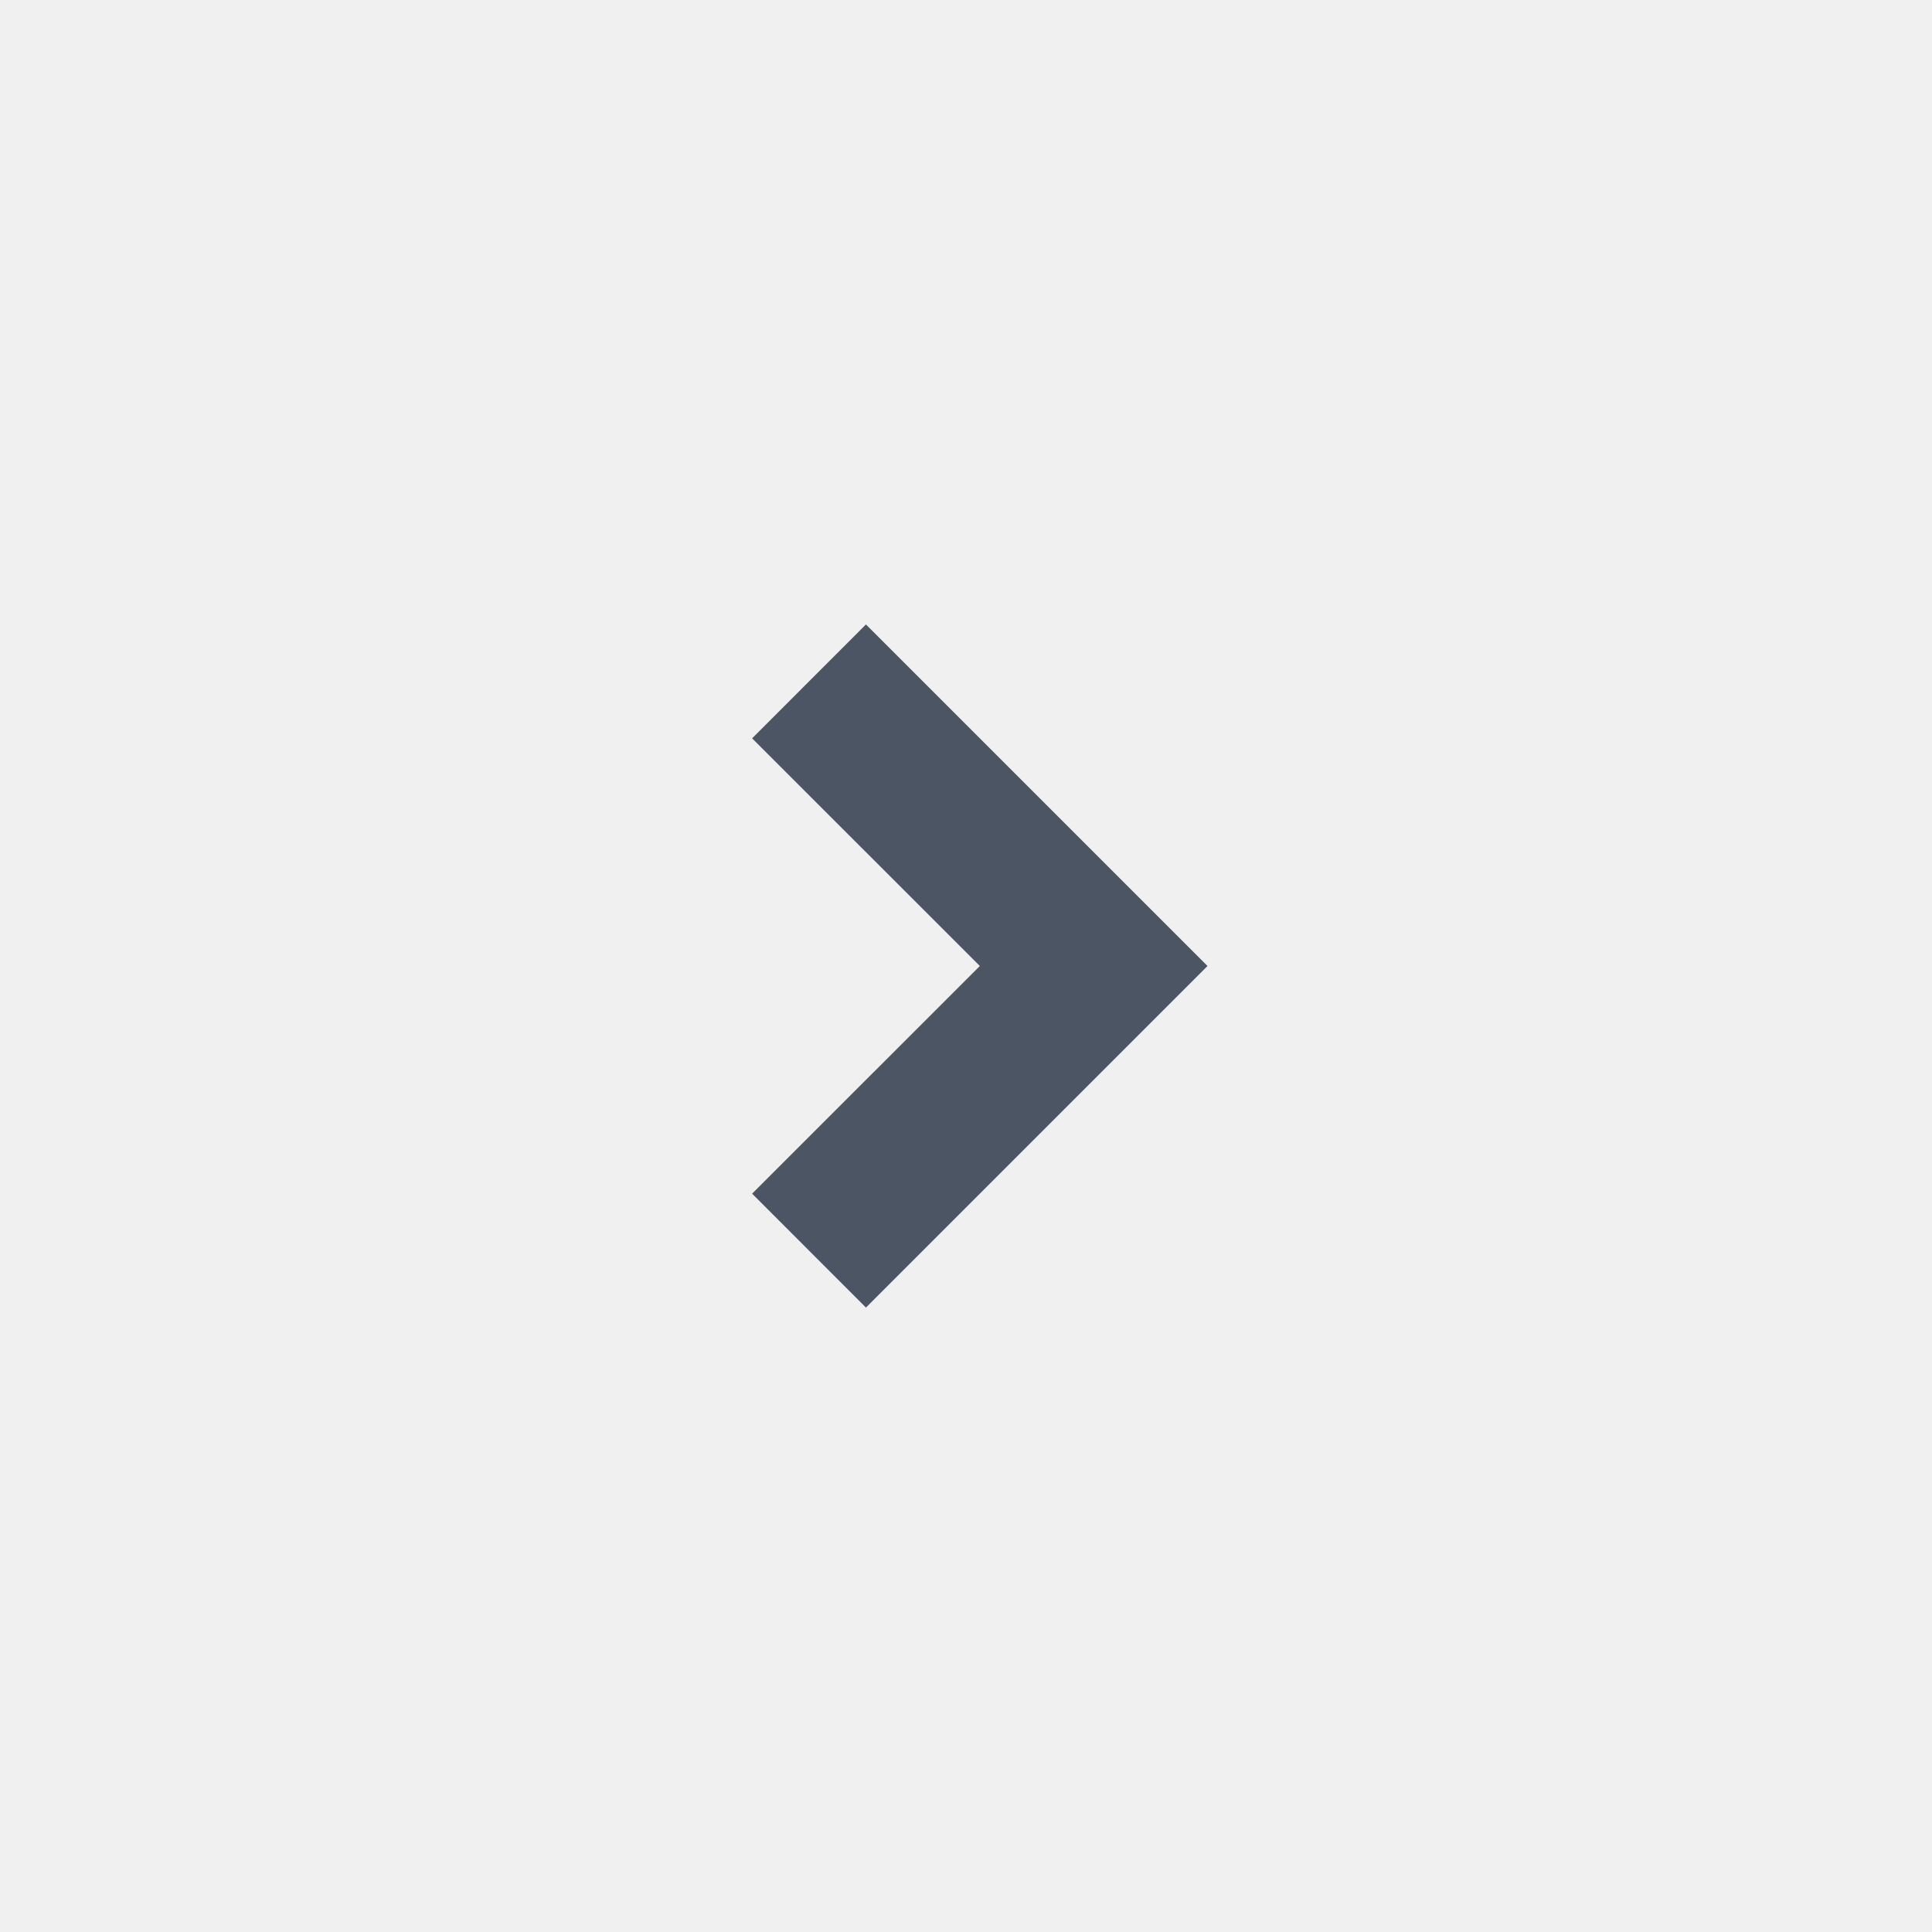
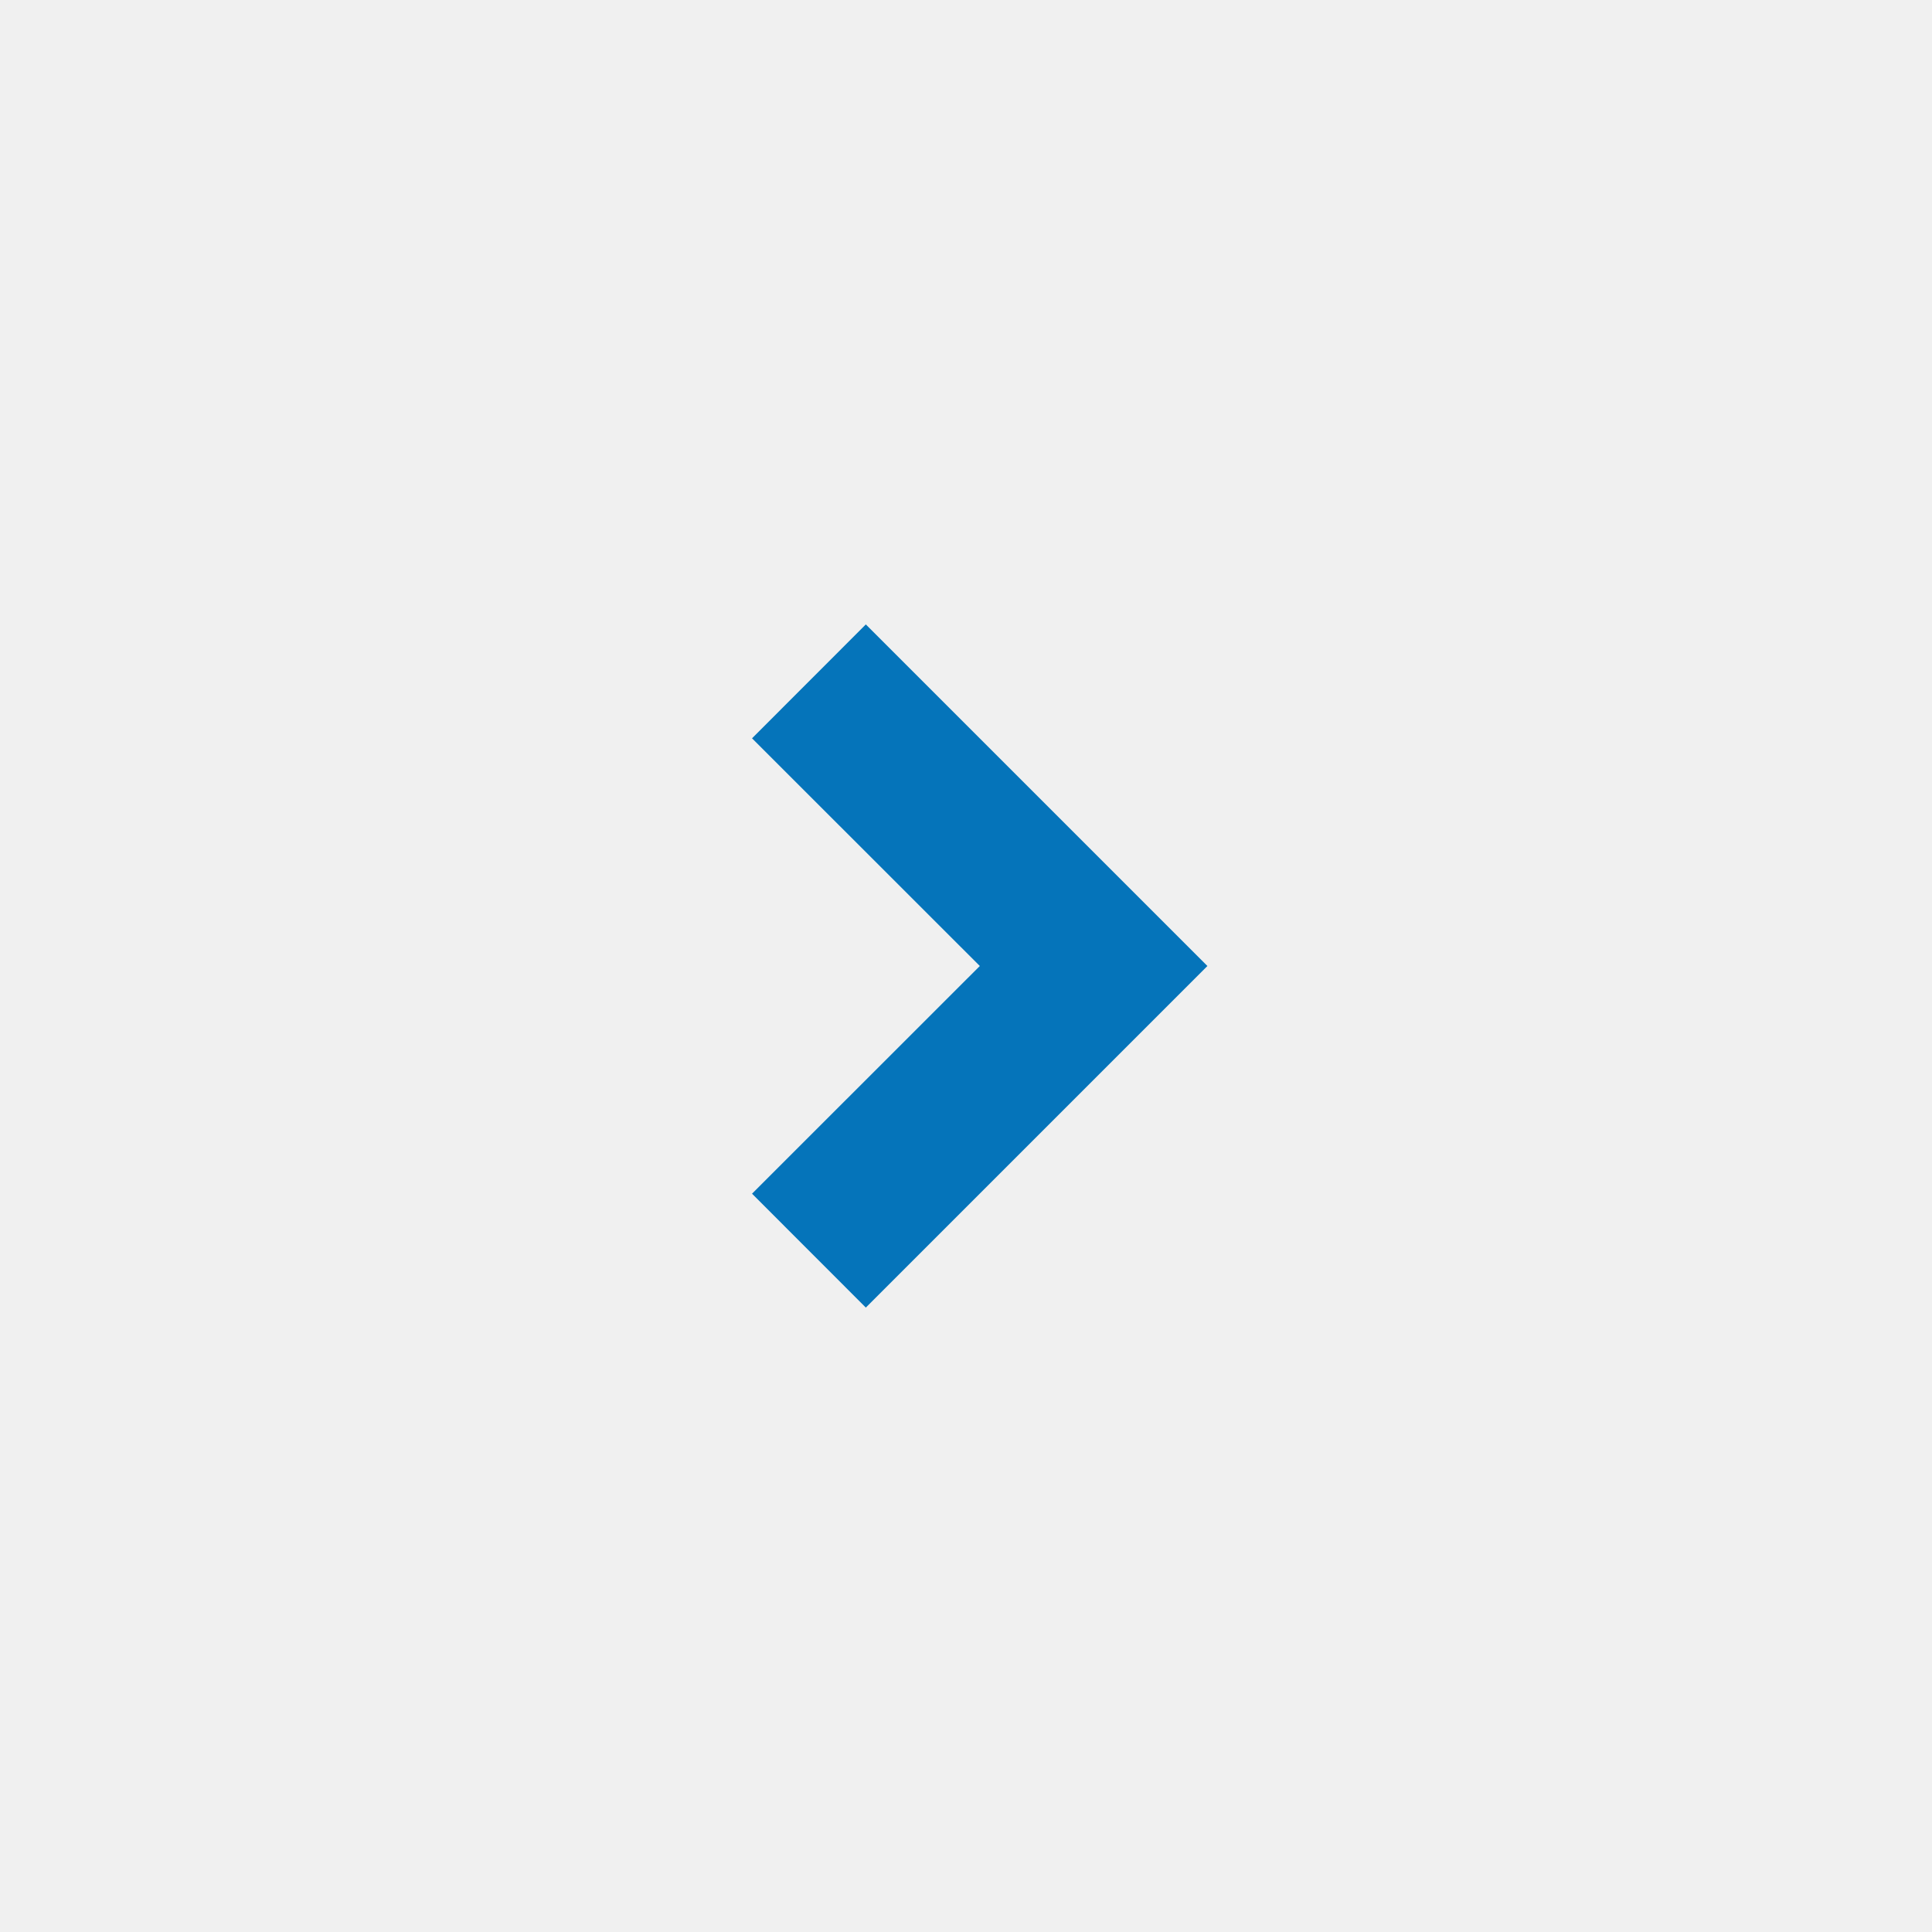
- <svg xmlns="http://www.w3.org/2000/svg" width="24" height="24" viewBox="0 0 24 24" fill="none">
-   <g clip-path="url(#clip0_88_2551)">
-     <path d="M12.172 12L9.343 9.172L10.757 7.757L15 12L10.757 16.243L9.343 14.828L12.172 12Z" fill="#4B5563" />
+ <svg xmlns="http://www.w3.org/2000/svg" width="20" height="20" viewBox="0 0 20 20" fill="none">
+   <g clip-path="url(#clip0_1_6856)">
+     <path d="M10.143 10L7.785 7.643L8.963 6.464L12.499 10L8.963 13.536L7.785 12.357L10.143 10Z" fill="#0574BA" />
  </g>
  <defs>
-     <clipPath id="clip0_88_2551">
-       <rect width="24" height="24" fill="white" />
+     <clipPath id="clip0_1_6856">
+       <rect width="20" height="20" fill="white" />
    </clipPath>
  </defs>
</svg>
